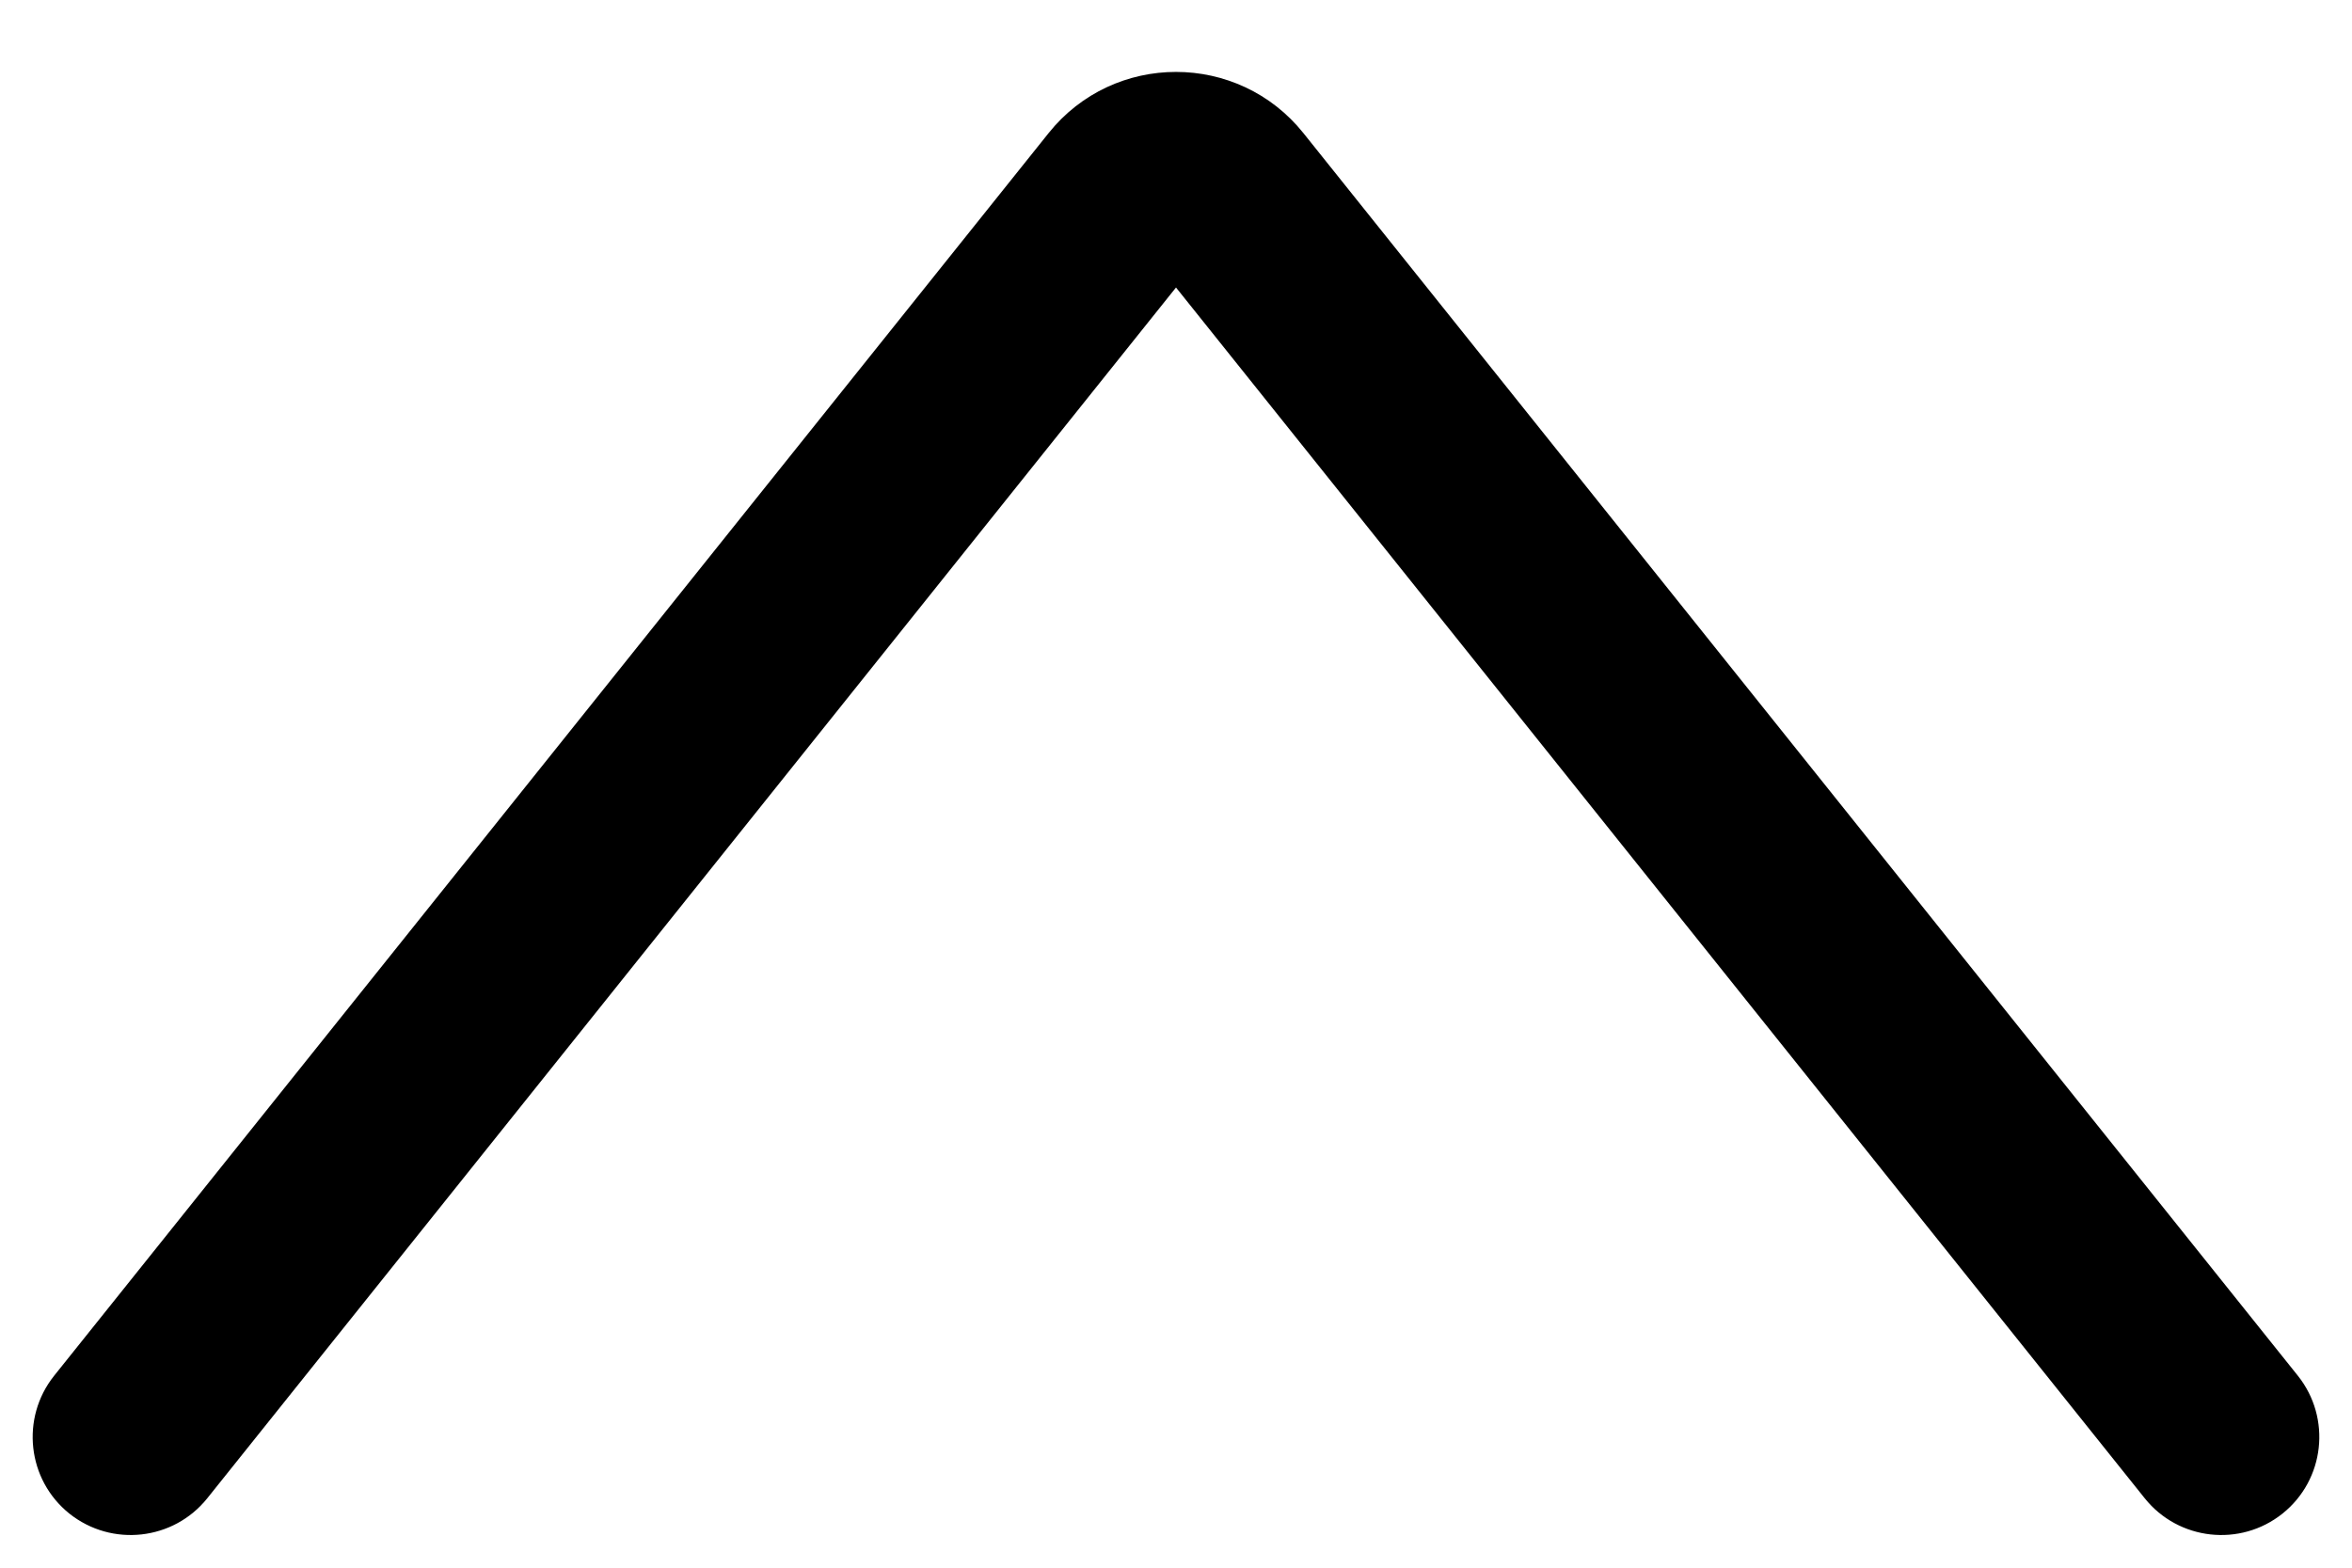
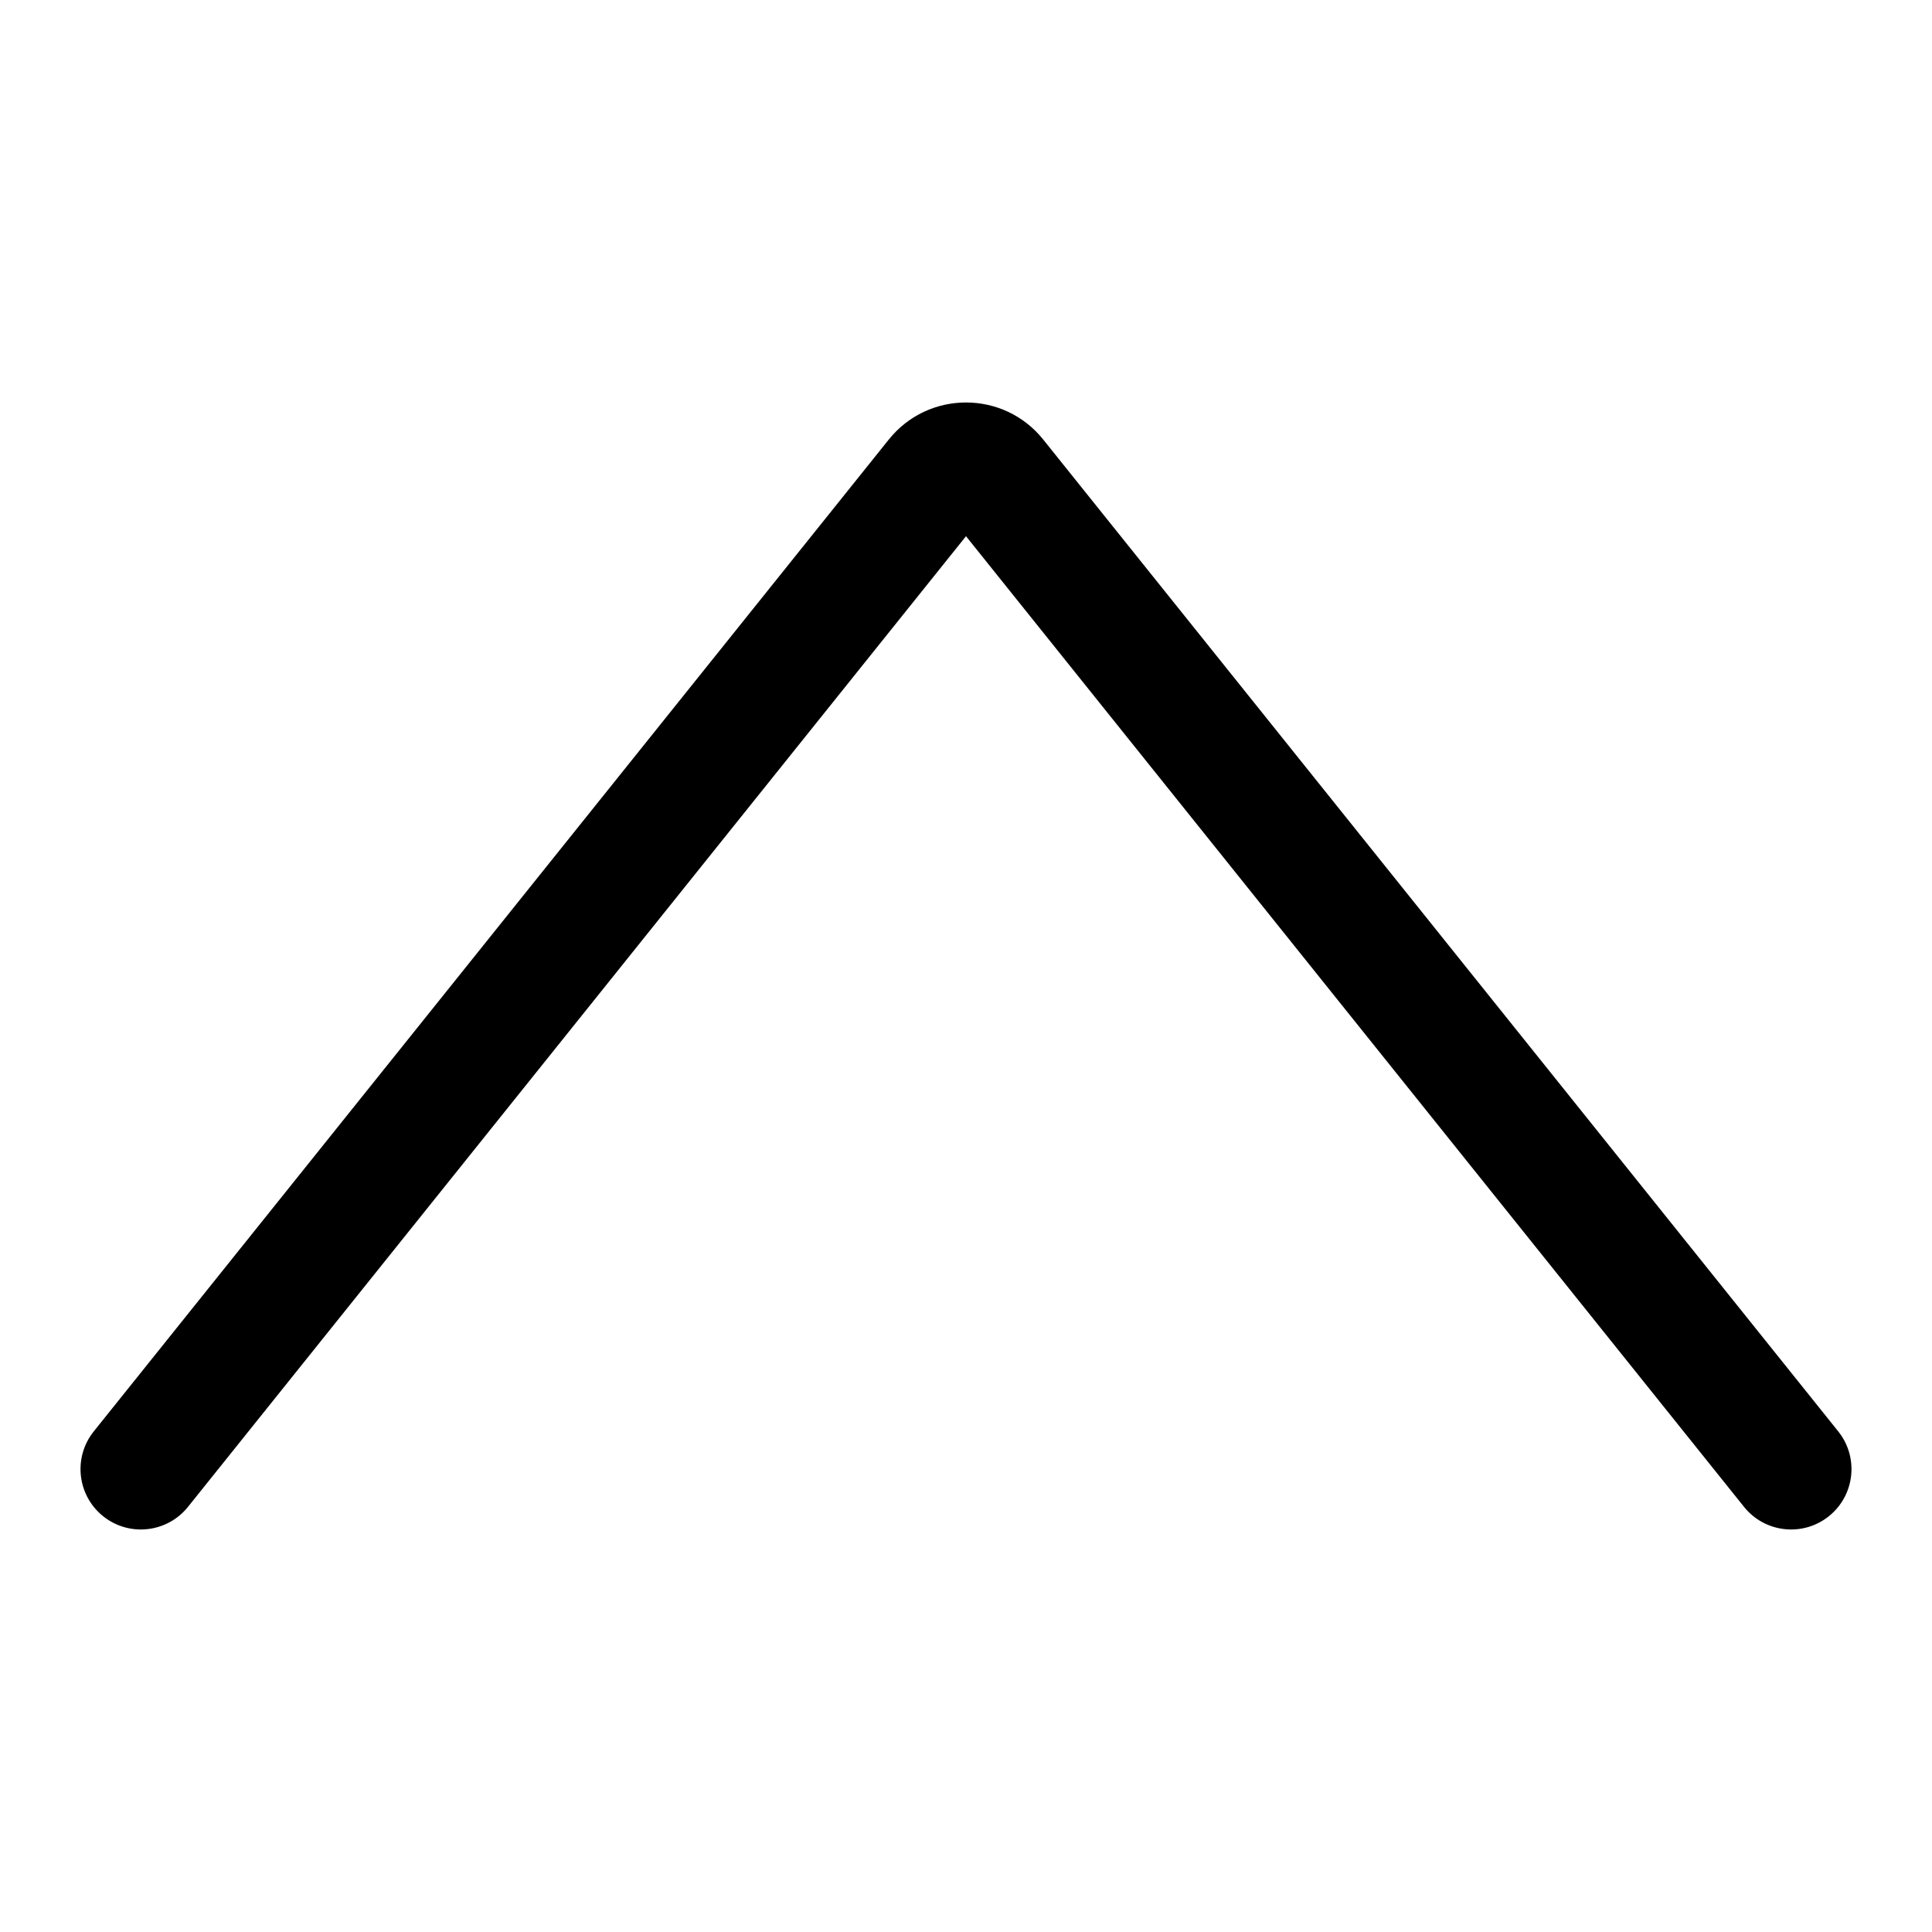
- <svg xmlns="http://www.w3.org/2000/svg" width="18" height="12" viewBox="0 0 18 12" fill="none">
-   <path d="M15.414 10.469C15.673 10.792 16.145 10.844 16.468 10.586C16.792 10.327 16.844 9.855 16.586 9.531L15.414 10.469ZM-0.586 9.531C-0.844 9.855 -0.792 10.327 -0.469 10.586C-0.145 10.844 0.327 10.792 0.586 10.469L-0.586 9.531ZM8.39 0.488L8.976 0.02L8.39 0.488ZM7.61 0.488L7.024 0.02L7.61 0.488ZM7.805 0.957L15.414 10.469L16.586 9.531L8.976 0.02L7.805 0.957ZM0.586 10.469L8.195 0.957L7.024 0.02L-0.586 9.531L0.586 10.469ZM8.976 0.02C8.476 -0.606 7.524 -0.606 7.024 0.02L8.195 0.957C8.095 1.082 7.905 1.082 7.805 0.957L8.976 0.02Z" transform="translate(1 1)" fill="black" />
+ <svg xmlns="http://www.w3.org/2000/svg" width="24" height="24" viewBox="0 0 24 24" fill="none">
+   <path fill-rule="evenodd" clip-rule="evenodd" d="M11.04 5.461C11.532 4.846 12.468 4.846 12.96 5.461L22.835 17.781C23.094 18.104 23.042 18.576 22.719 18.835C22.396 19.094 21.924 19.042 21.665 18.719L12 6.661L2.335 18.719C2.076 19.042 1.604 19.094 1.281 18.835C0.958 18.576 0.906 18.104 1.165 17.781L11.04 5.461Z" fill="black" />
</svg>
